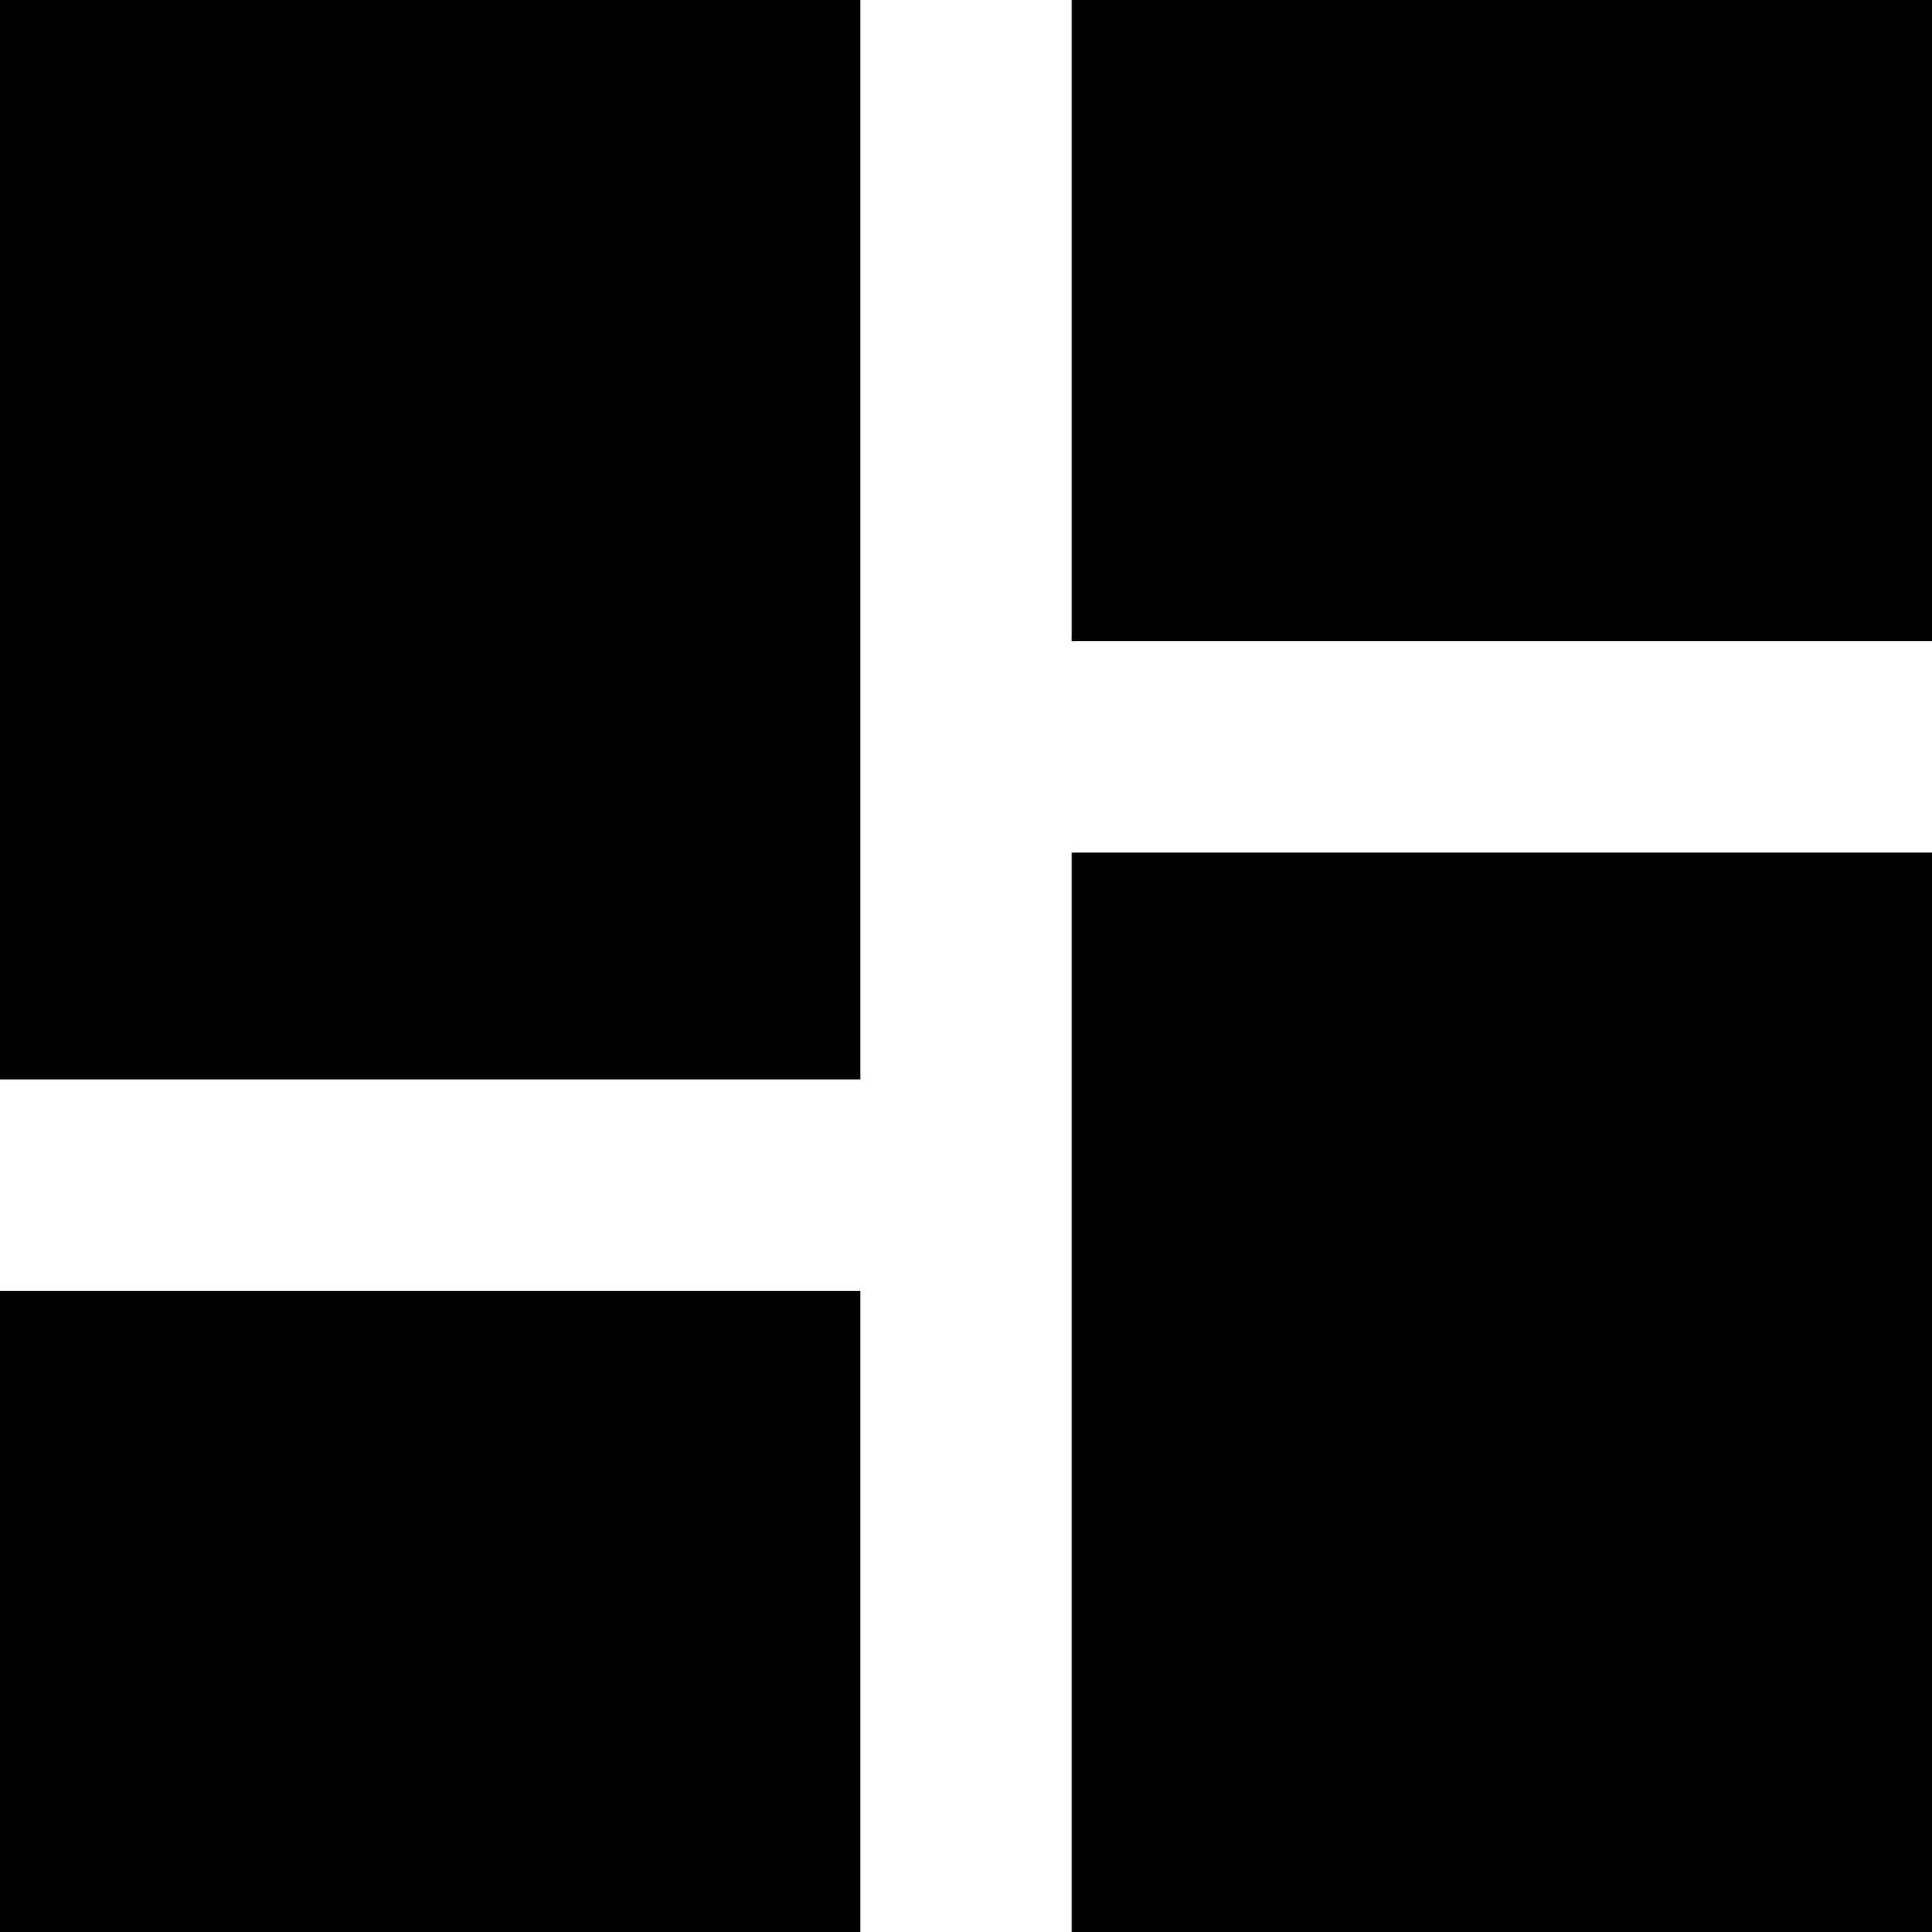
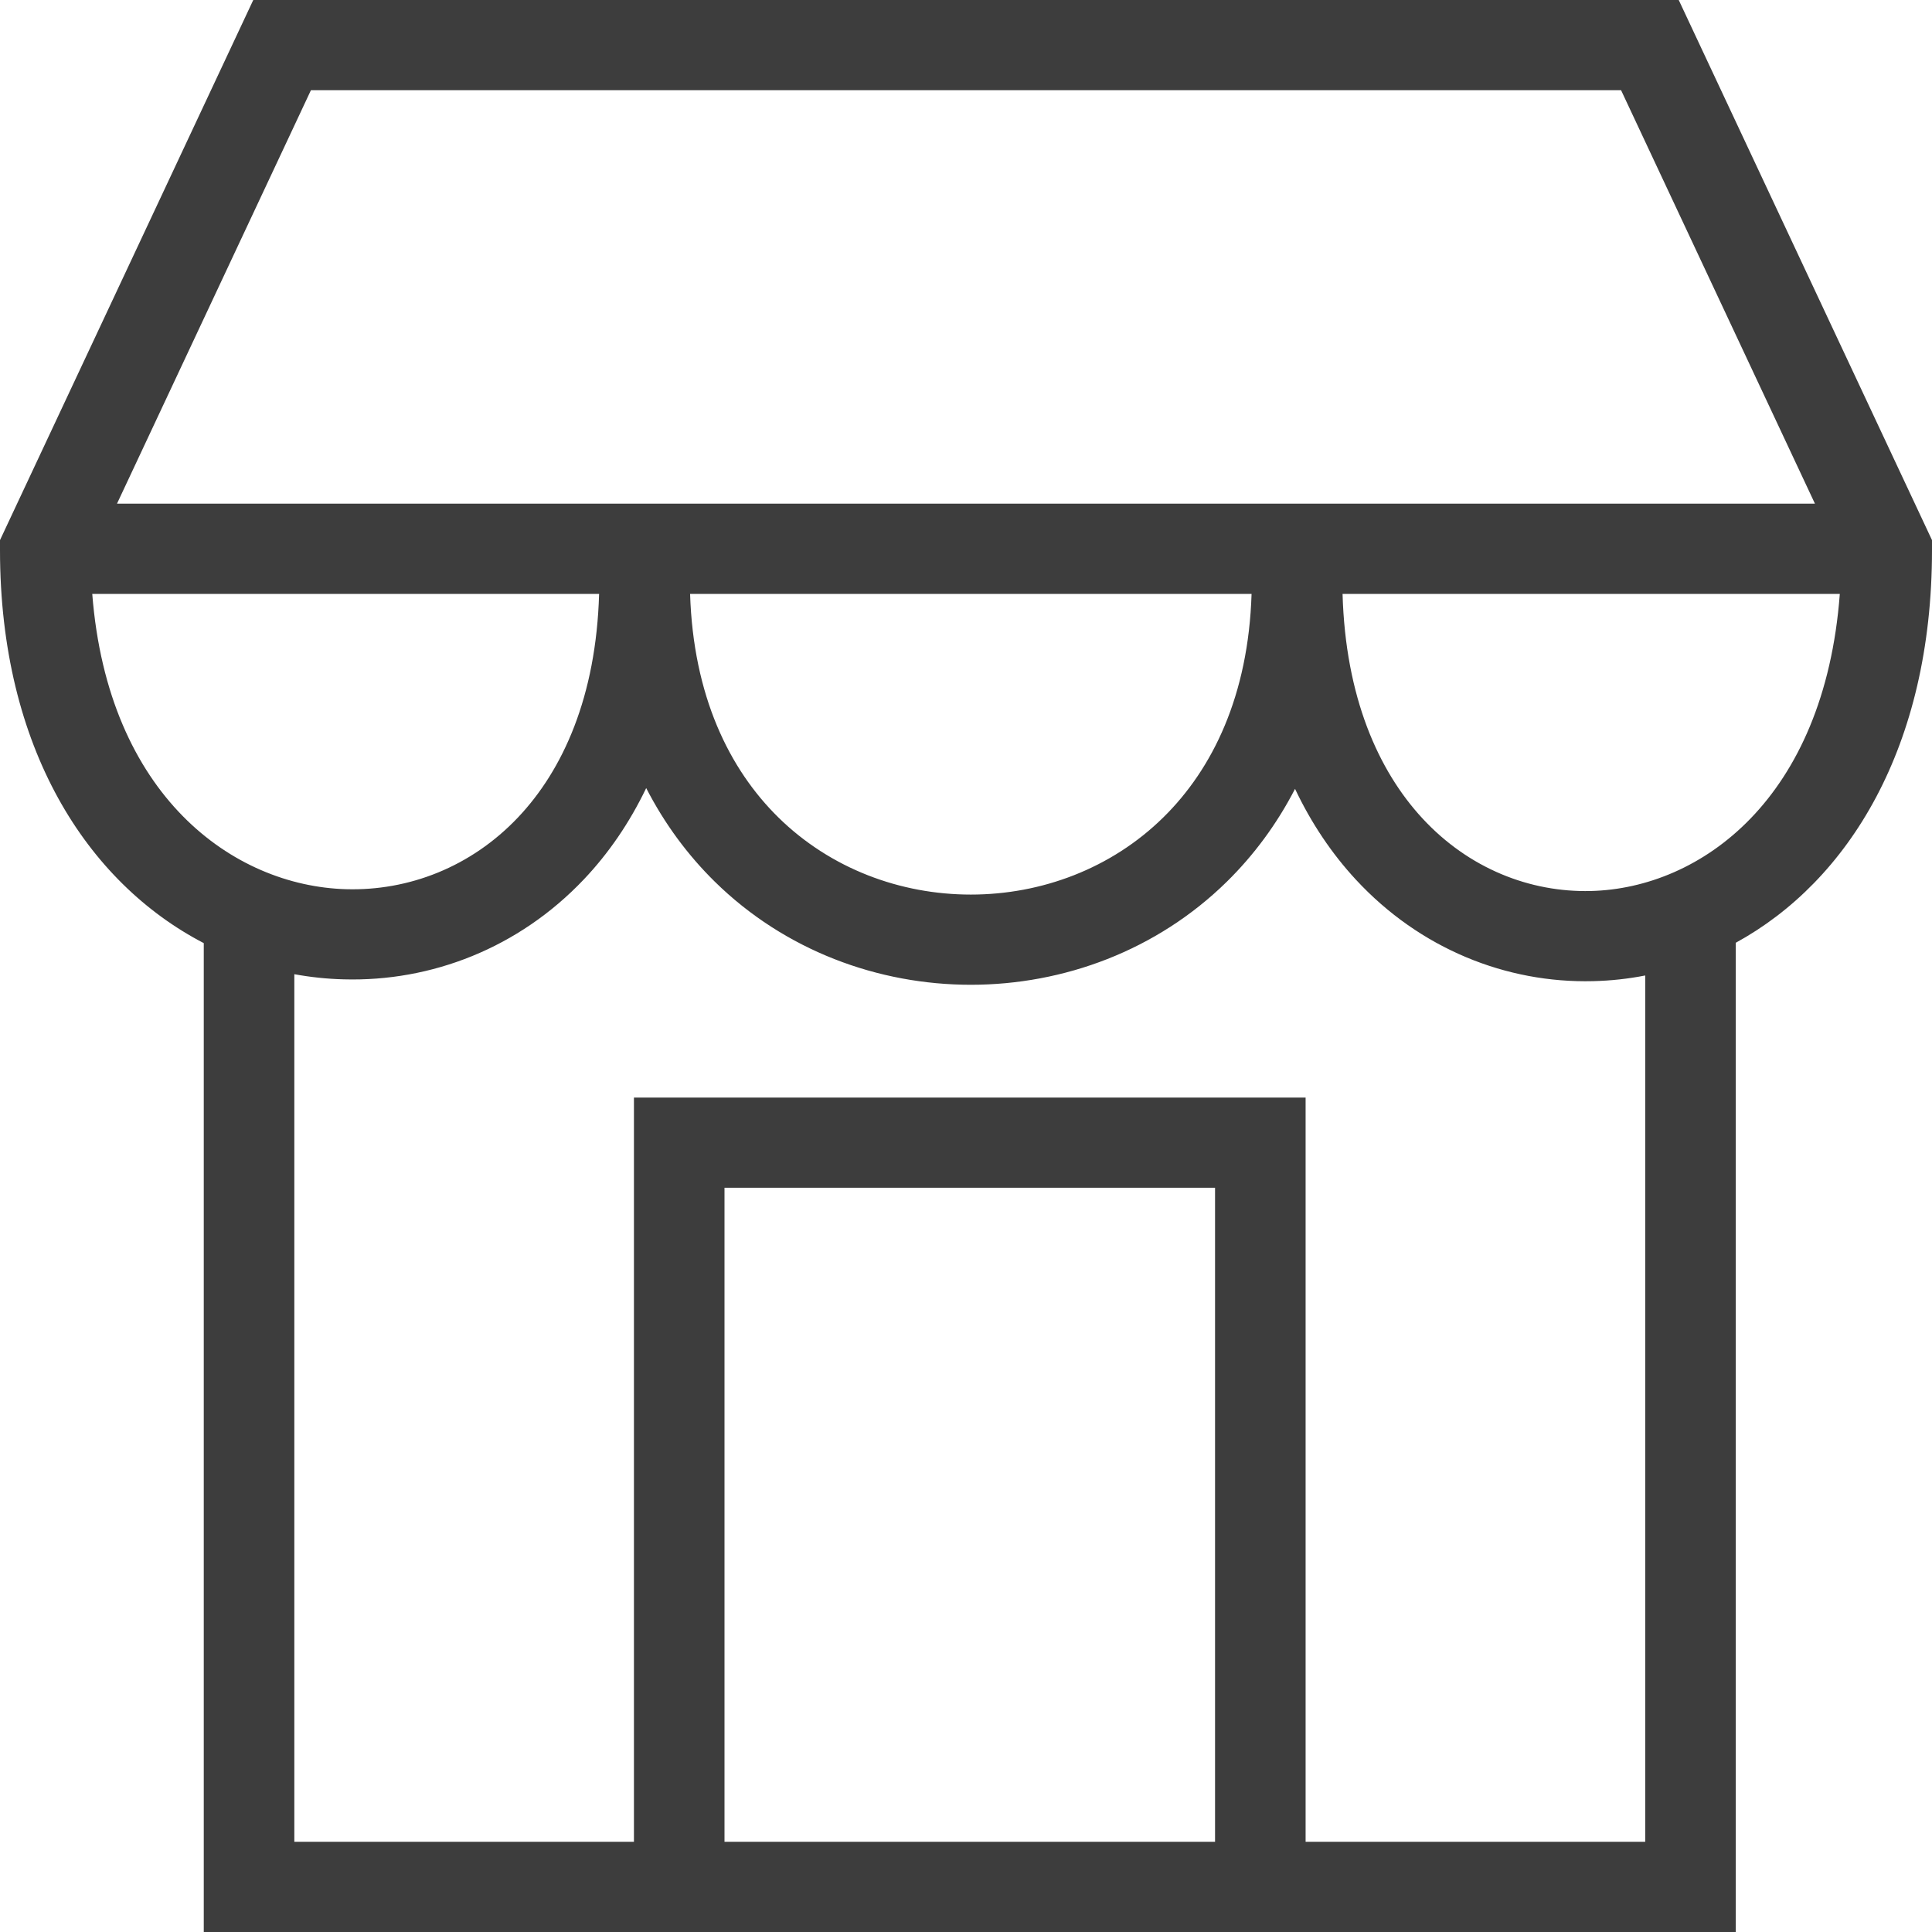
- <svg xmlns="http://www.w3.org/2000/svg" width="24" height="24" viewBox="0 0 24 24" fill="none">
-   <path fill-rule="evenodd" clip-rule="evenodd" d="M10.688 0H0V13.406H10.688V0ZM24 10.594H13.312V24H24V10.594ZM13.312 0H24V7.969H13.312V0ZM10.688 16.031H0V24H10.688V16.031Z" fill="currentColor" />
+ <svg xmlns="http://www.w3.org/2000/svg" width="32" height="32" viewBox="0 0 32 32" fill="none">
+   <path fill-rule="evenodd" clip-rule="evenodd" d="M27.805 0H4.195L0 8.946V9.112C0 12.394 1.447 14.62 3.375 15.621V32H28.75V15.615C30.617 14.594 32 12.37 32 9.112V8.946L27.805 0ZM4.875 30.506V16.136C5.144 16.185 5.417 16.214 5.692 16.221C7.142 16.262 8.59 15.705 9.671 14.565C10.078 14.136 10.426 13.63 10.703 13.053C11.008 13.646 11.392 14.163 11.838 14.602C13.002 15.746 14.547 16.311 16.08 16.311C17.613 16.311 19.158 15.746 20.322 14.602C20.765 14.166 21.147 13.653 21.45 13.066C21.721 13.639 22.062 14.142 22.458 14.57C23.521 15.717 24.95 16.286 26.385 16.251C26.677 16.244 26.966 16.213 27.25 16.157V30.506H21.625V18.179H10.5V30.506H4.875ZM12 30.506H20.125V19.673H12V30.506ZM9.923 9.837H1.528C1.789 13.179 3.86 14.675 5.734 14.728C6.766 14.757 7.799 14.363 8.58 13.539C9.323 12.755 9.874 11.54 9.923 9.837ZM1.938 8.342L5.15 1.494H26.85L30.061 8.342H1.938ZM30.473 9.837H22.237C22.285 11.544 22.829 12.766 23.561 13.556C24.329 14.386 25.342 14.782 26.348 14.758C28.172 14.713 30.218 13.23 30.473 9.837ZM20.73 9.837H11.43C11.483 11.522 12.076 12.737 12.892 13.539C13.755 14.387 14.912 14.817 16.08 14.817C17.248 14.817 18.406 14.387 19.268 13.539C20.084 12.737 20.677 11.522 20.73 9.837Z" fill="#3D3D3D" />
</svg>
